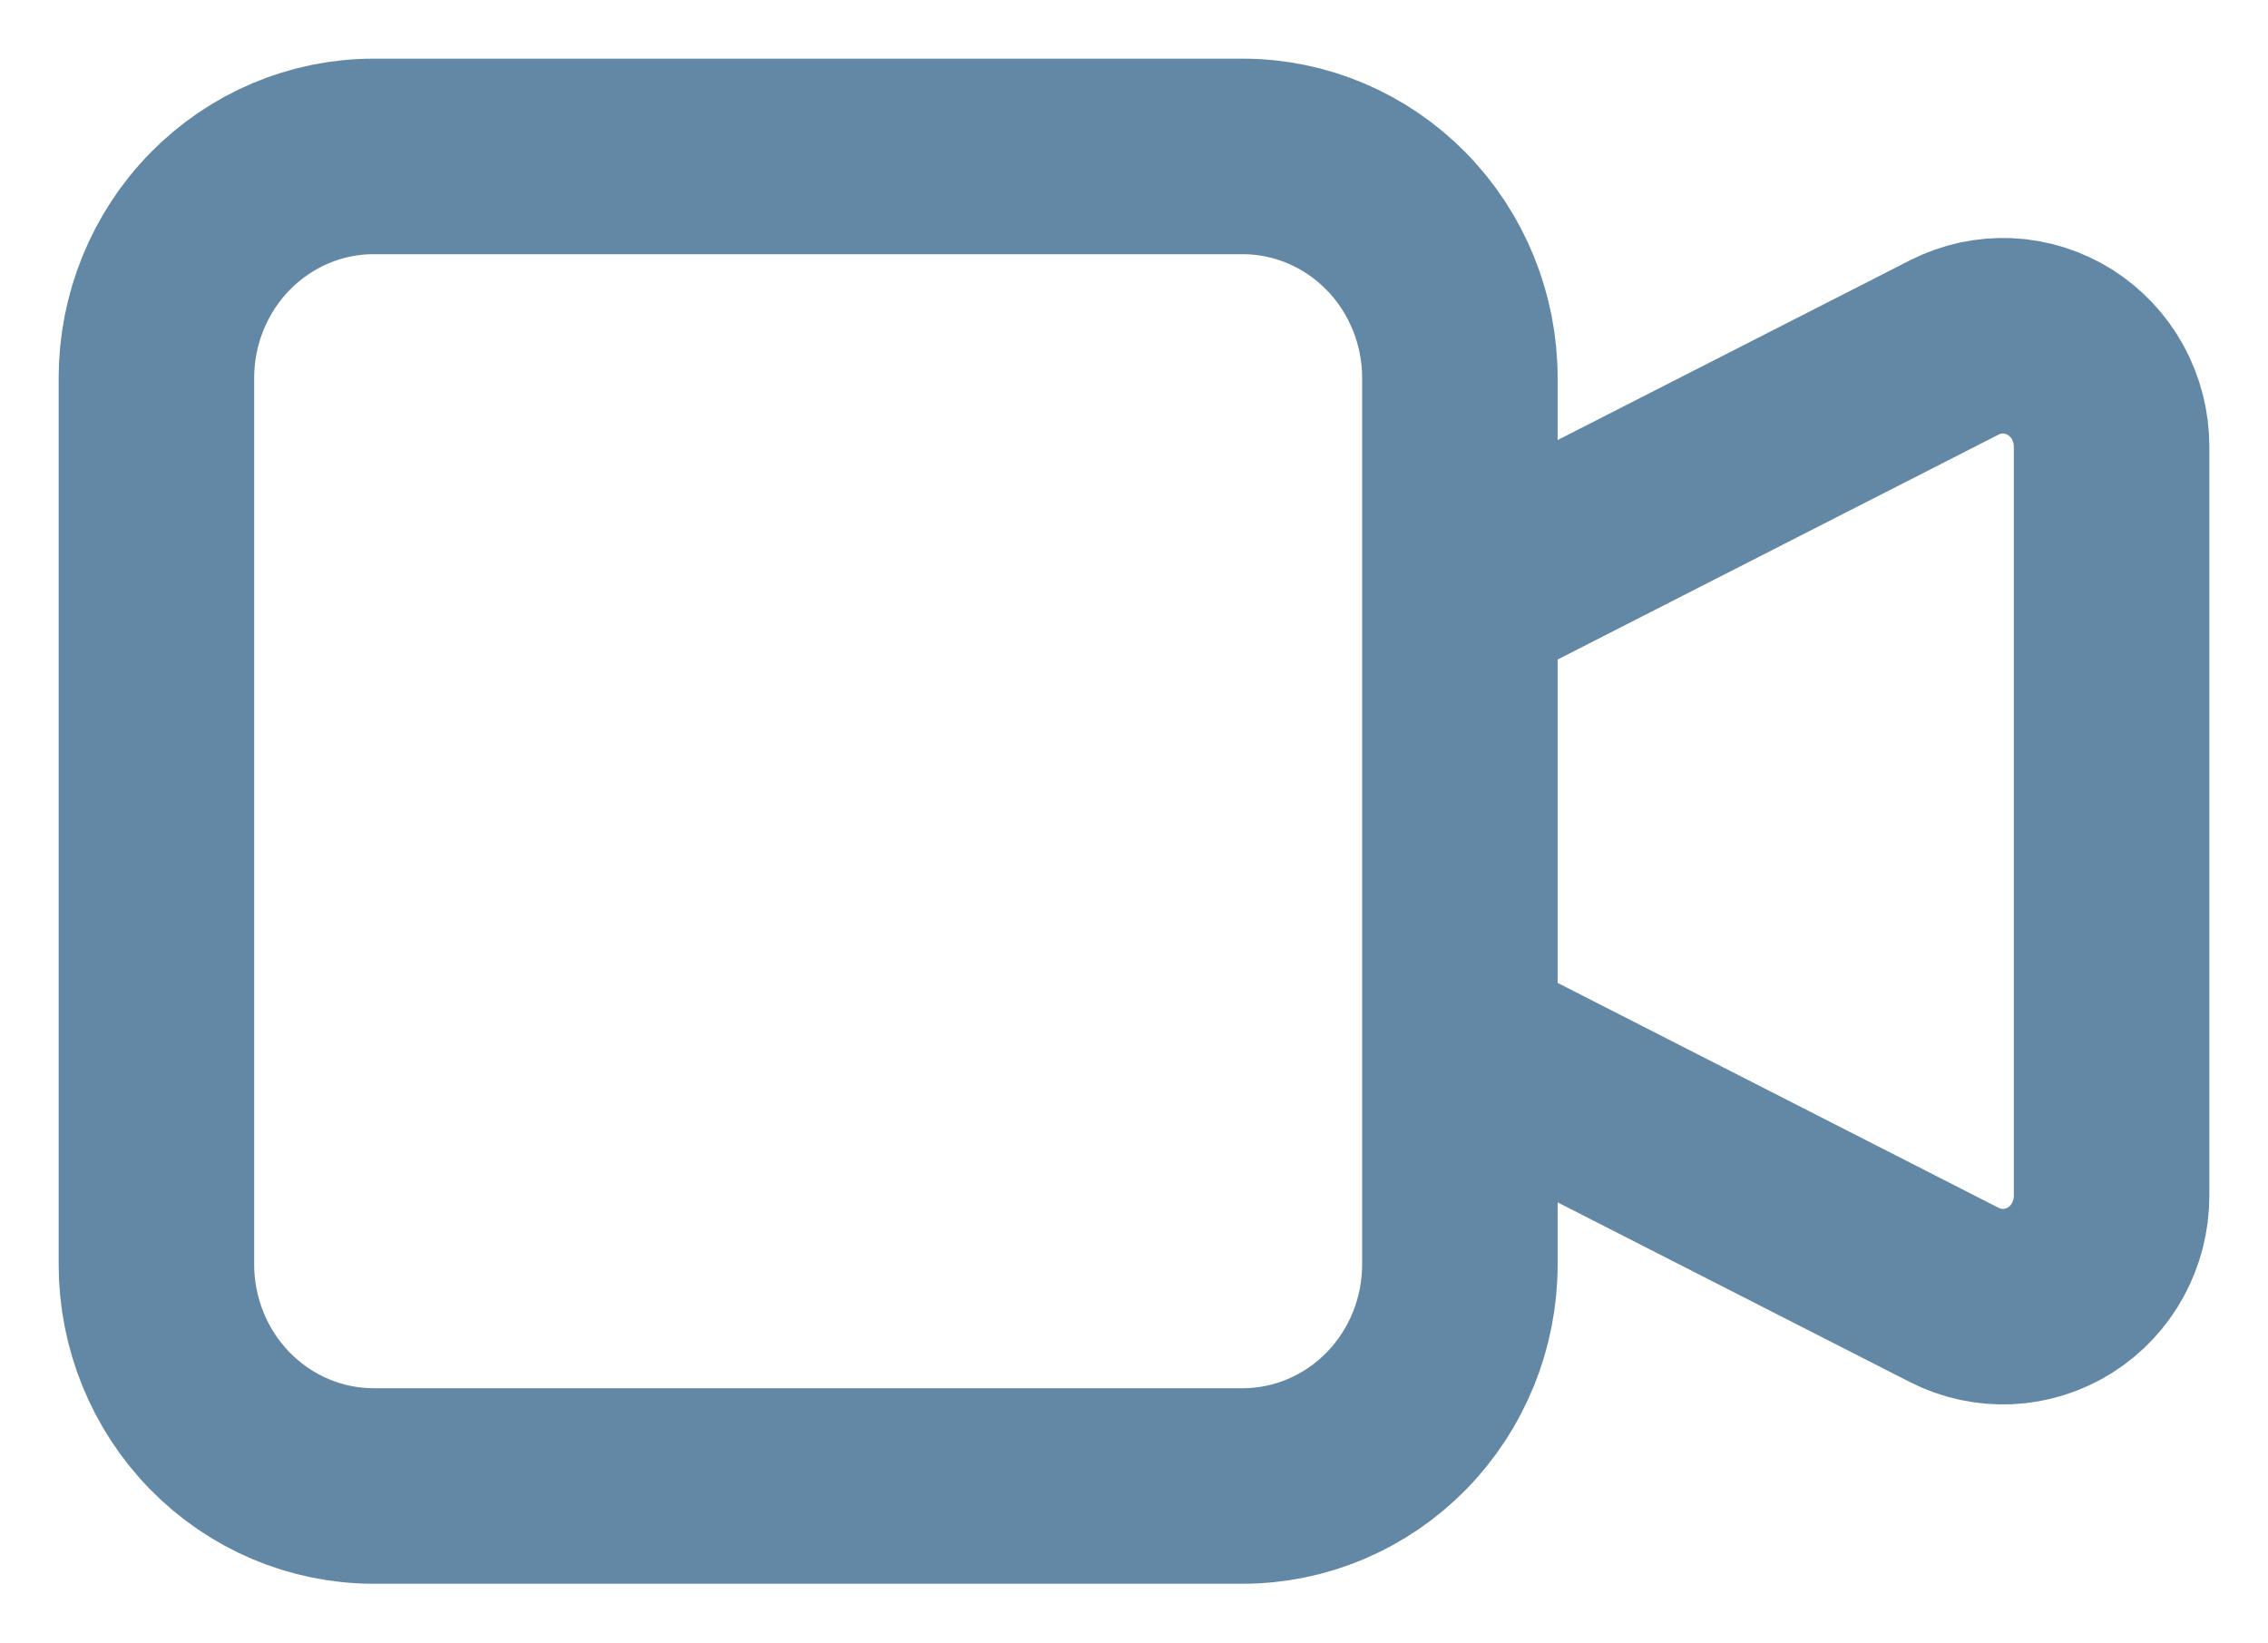
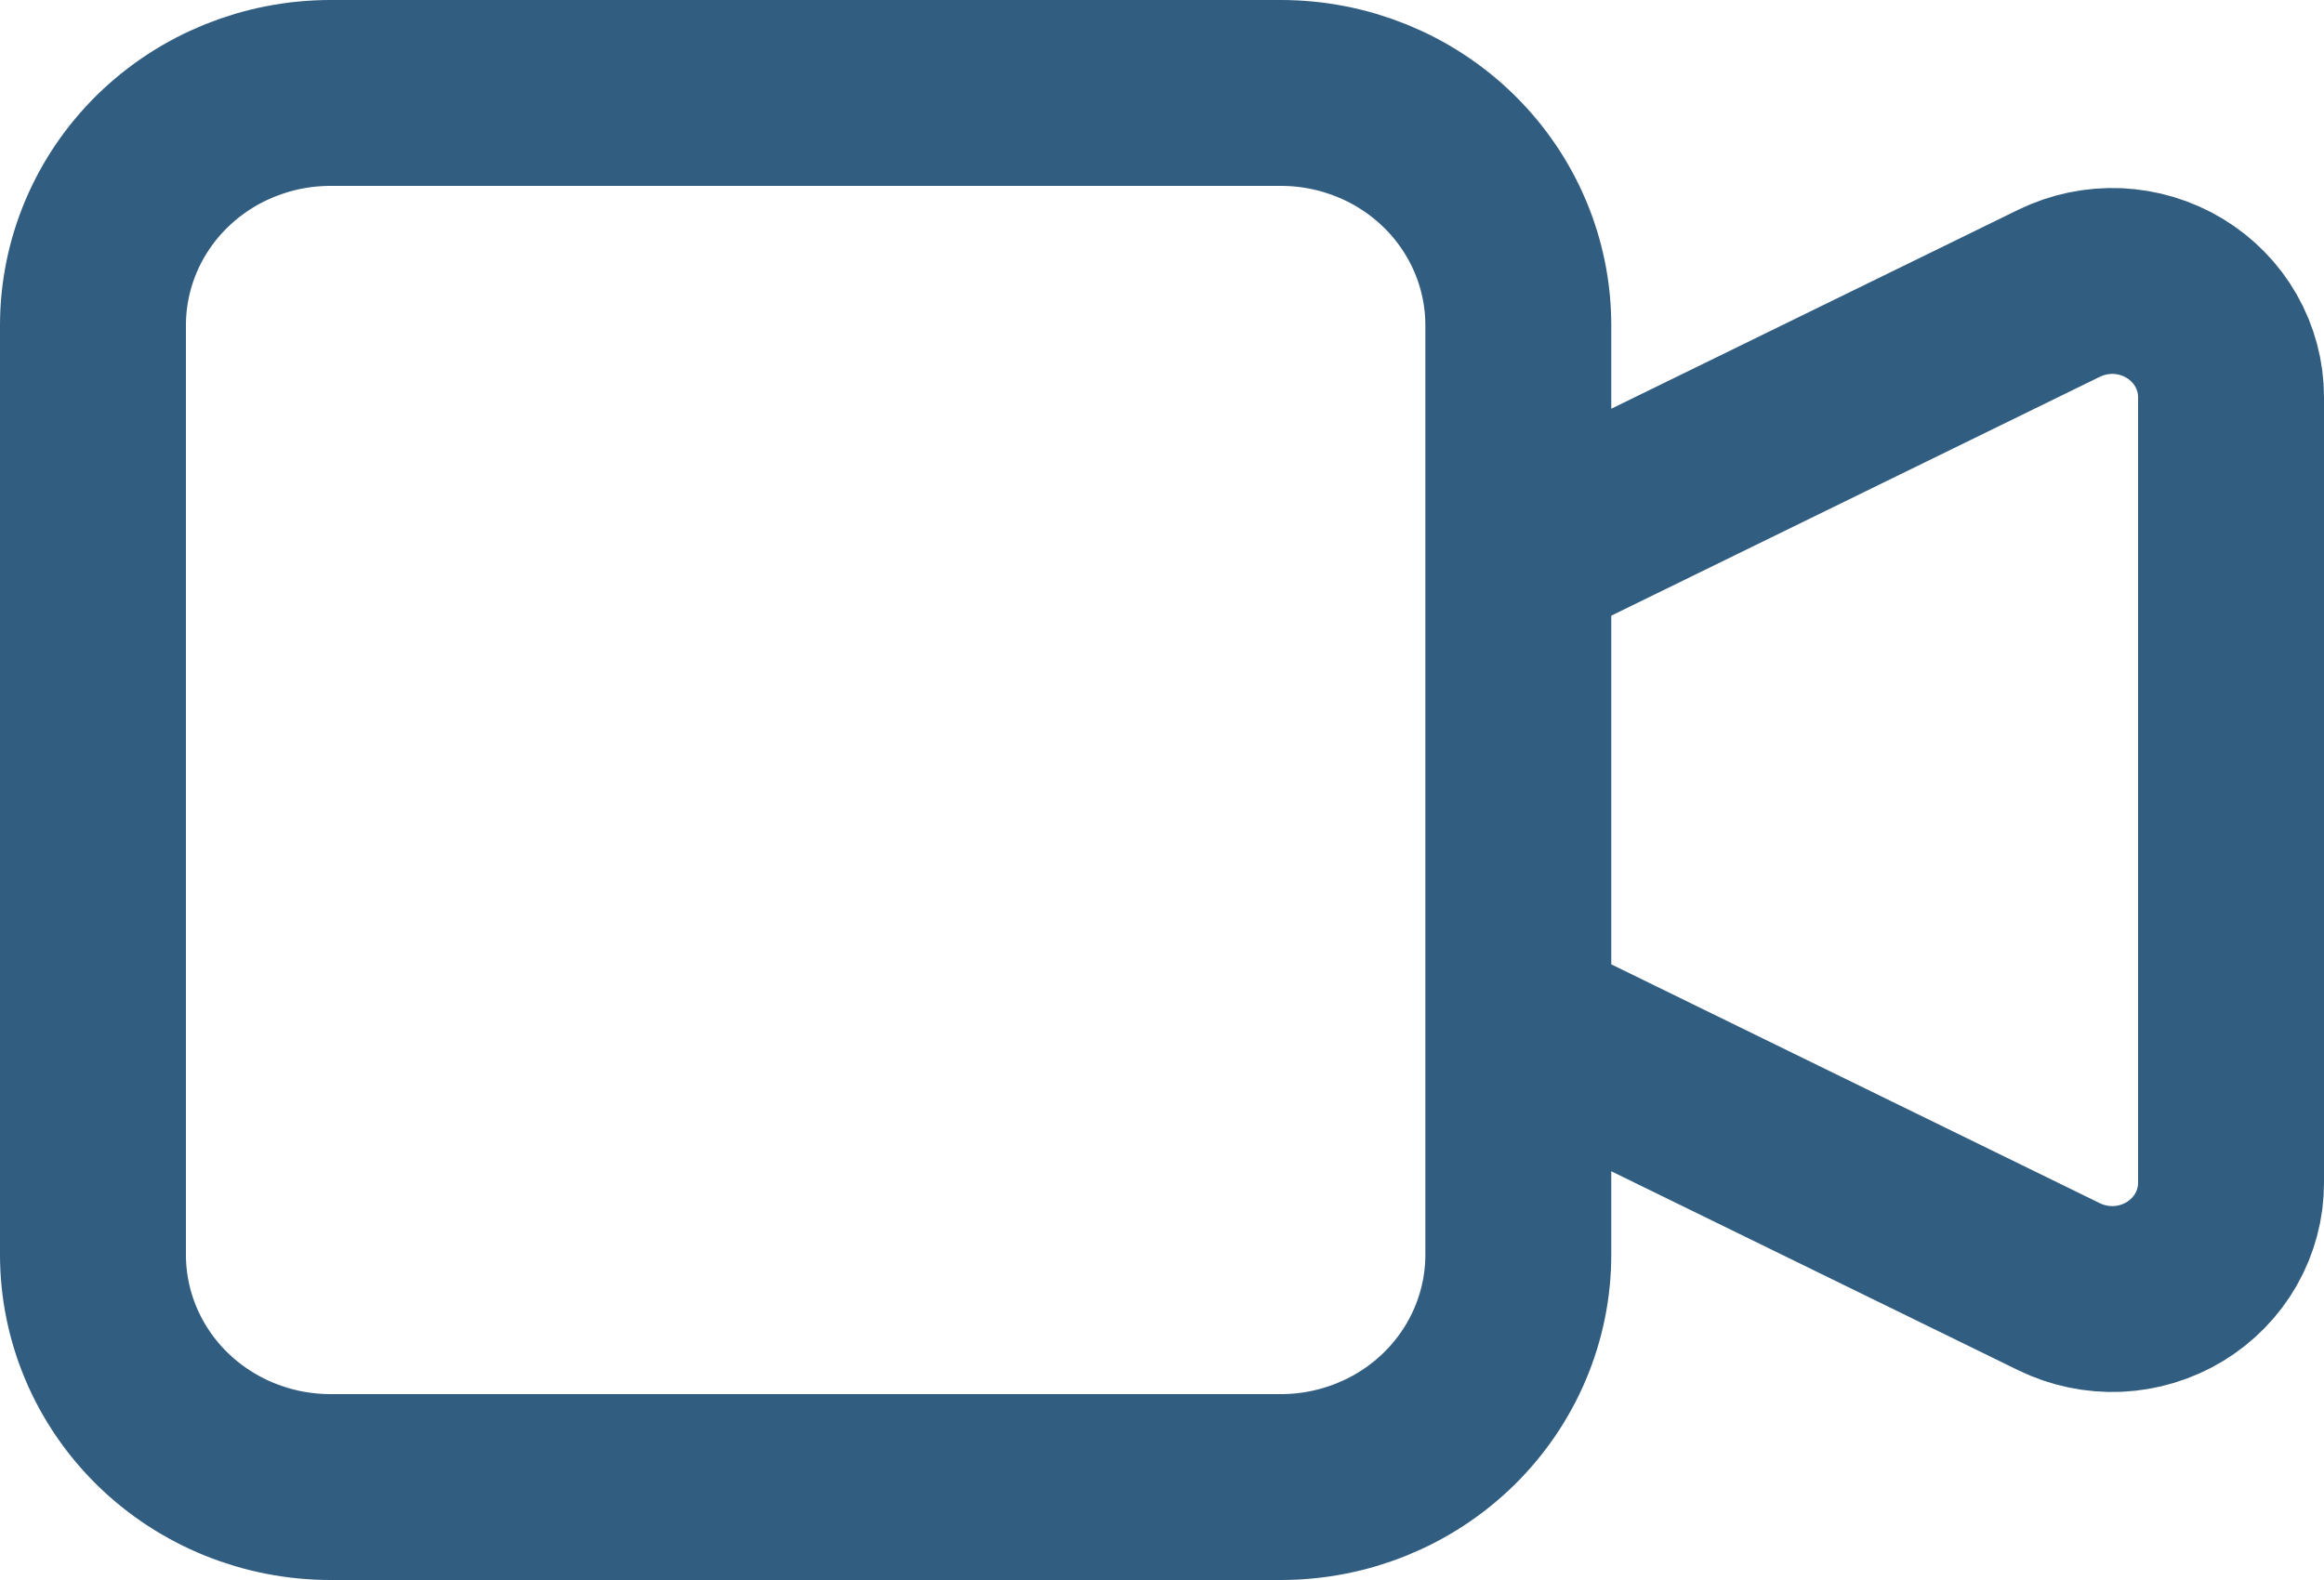
- <svg xmlns="http://www.w3.org/2000/svg" width="29" height="21" viewBox="0 0 29 21" fill="none">
-   <path d="M18.667 7.667L24.99 4.442C25.202 4.334 25.437 4.284 25.674 4.294C25.91 4.305 26.14 4.378 26.341 4.504C26.542 4.631 26.709 4.809 26.824 5.019C26.939 5.23 27 5.467 27 5.709V15.291C27 15.533 26.939 15.77 26.824 15.981C26.709 16.192 26.542 16.369 26.341 16.496C26.14 16.622 25.91 16.695 25.674 16.706C25.437 16.716 25.202 16.666 24.99 16.558L18.667 13.333V7.667ZM2 4.833C2 4.082 2.293 3.361 2.814 2.83C3.335 2.299 4.041 2 4.778 2H15.889C16.626 2 17.332 2.299 17.853 2.83C18.374 3.361 18.667 4.082 18.667 4.833V16.167C18.667 16.918 18.374 17.639 17.853 18.17C17.332 18.701 16.626 19 15.889 19H4.778C4.041 19 3.335 18.701 2.814 18.17C2.293 17.639 2 16.918 2 16.167V4.833Z" stroke="#6388A5" stroke-width="2.5" stroke-linecap="round" stroke-linejoin="round" />
+ <svg xmlns="http://www.w3.org/2000/svg" width="25" height="17" viewBox="0 0 25 17" fill="none">
+   <path d="M16.333 6L22.151 3.155C22.346 3.06 22.562 3.015 22.78 3.024C22.997 3.034 23.209 3.098 23.394 3.21C23.579 3.322 23.732 3.478 23.838 3.664C23.944 3.85 24 4.06 24 4.272V12.727C24 12.941 23.944 13.15 23.838 13.336C23.732 13.522 23.579 13.678 23.394 13.79C23.209 13.902 22.997 13.966 22.78 13.976C22.562 13.985 22.346 13.94 22.151 13.845L16.333 11V6ZM1 3.5C1 2.837 1.269 2.201 1.748 1.732C2.228 1.263 2.878 1 3.556 1H13.778C14.456 1 15.106 1.263 15.585 1.732C16.064 2.201 16.333 2.837 16.333 3.5V13.5C16.333 14.163 16.064 14.799 15.585 15.268C15.106 15.737 14.456 16 13.778 16H3.556C2.878 16 2.228 15.737 1.748 15.268C1.269 14.799 1 14.163 1 13.5V3.5Z" stroke="#315D80" stroke-width="2" stroke-linecap="round" stroke-linejoin="round" />
</svg>
